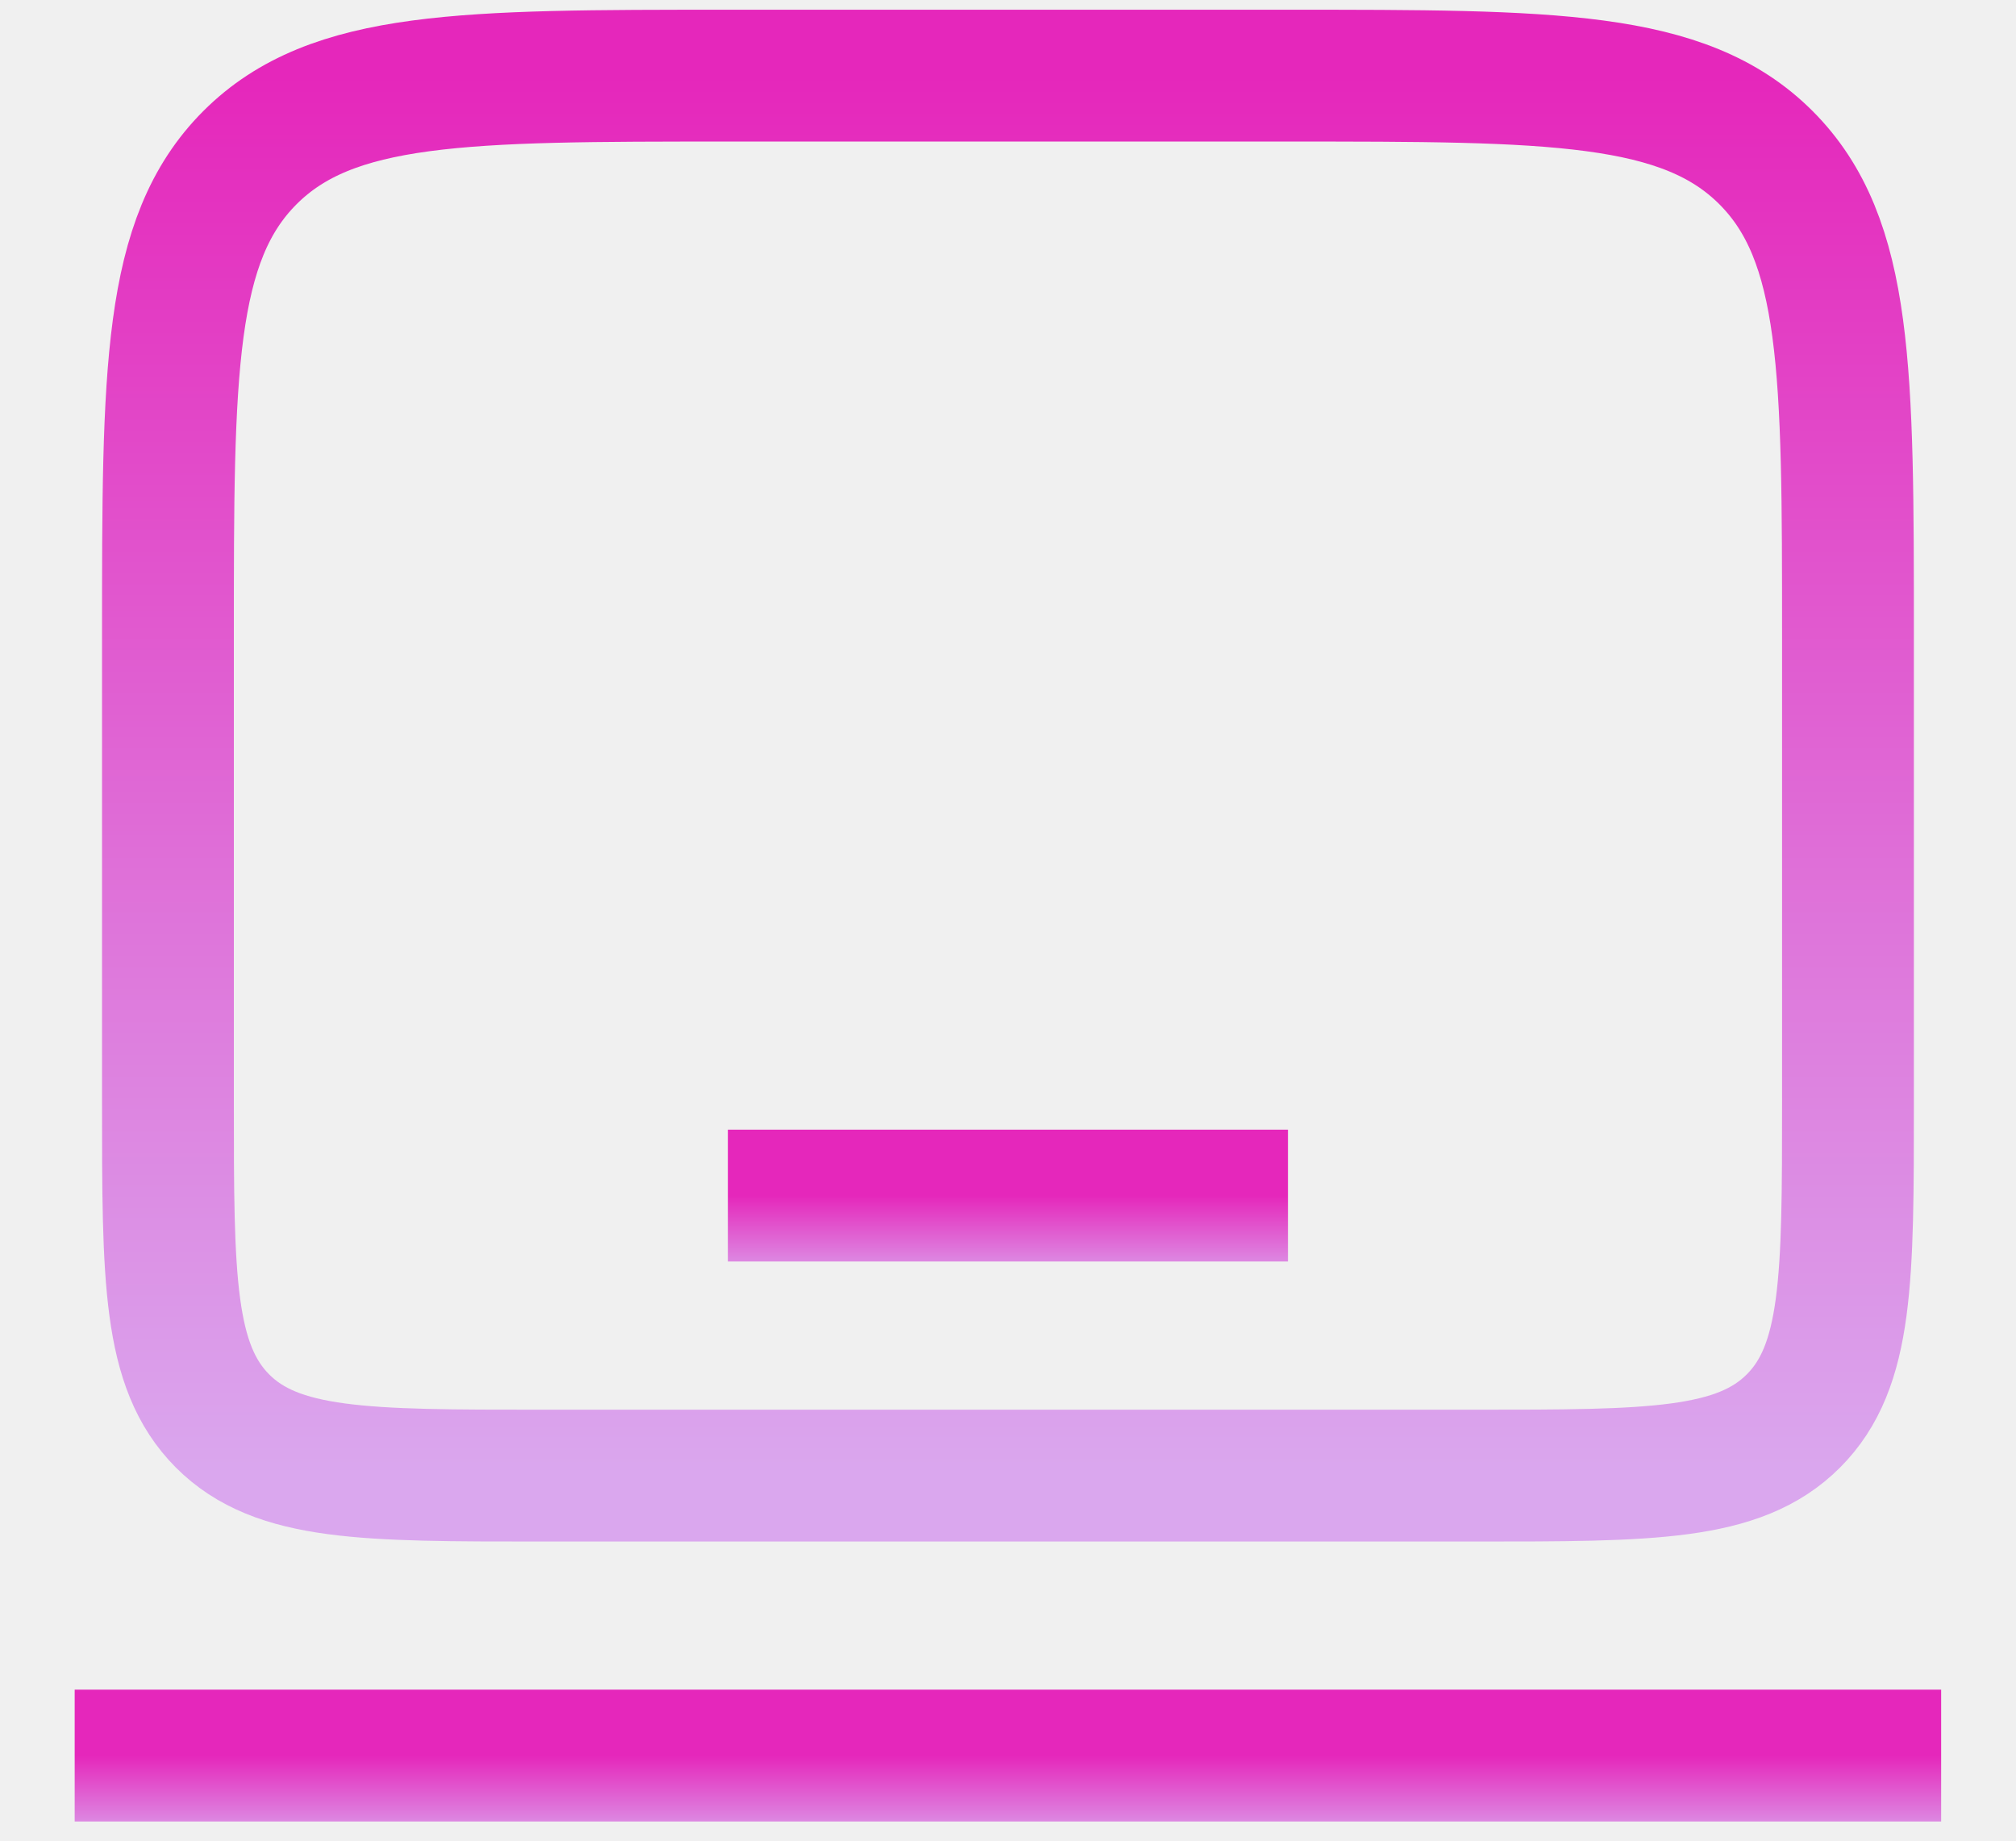
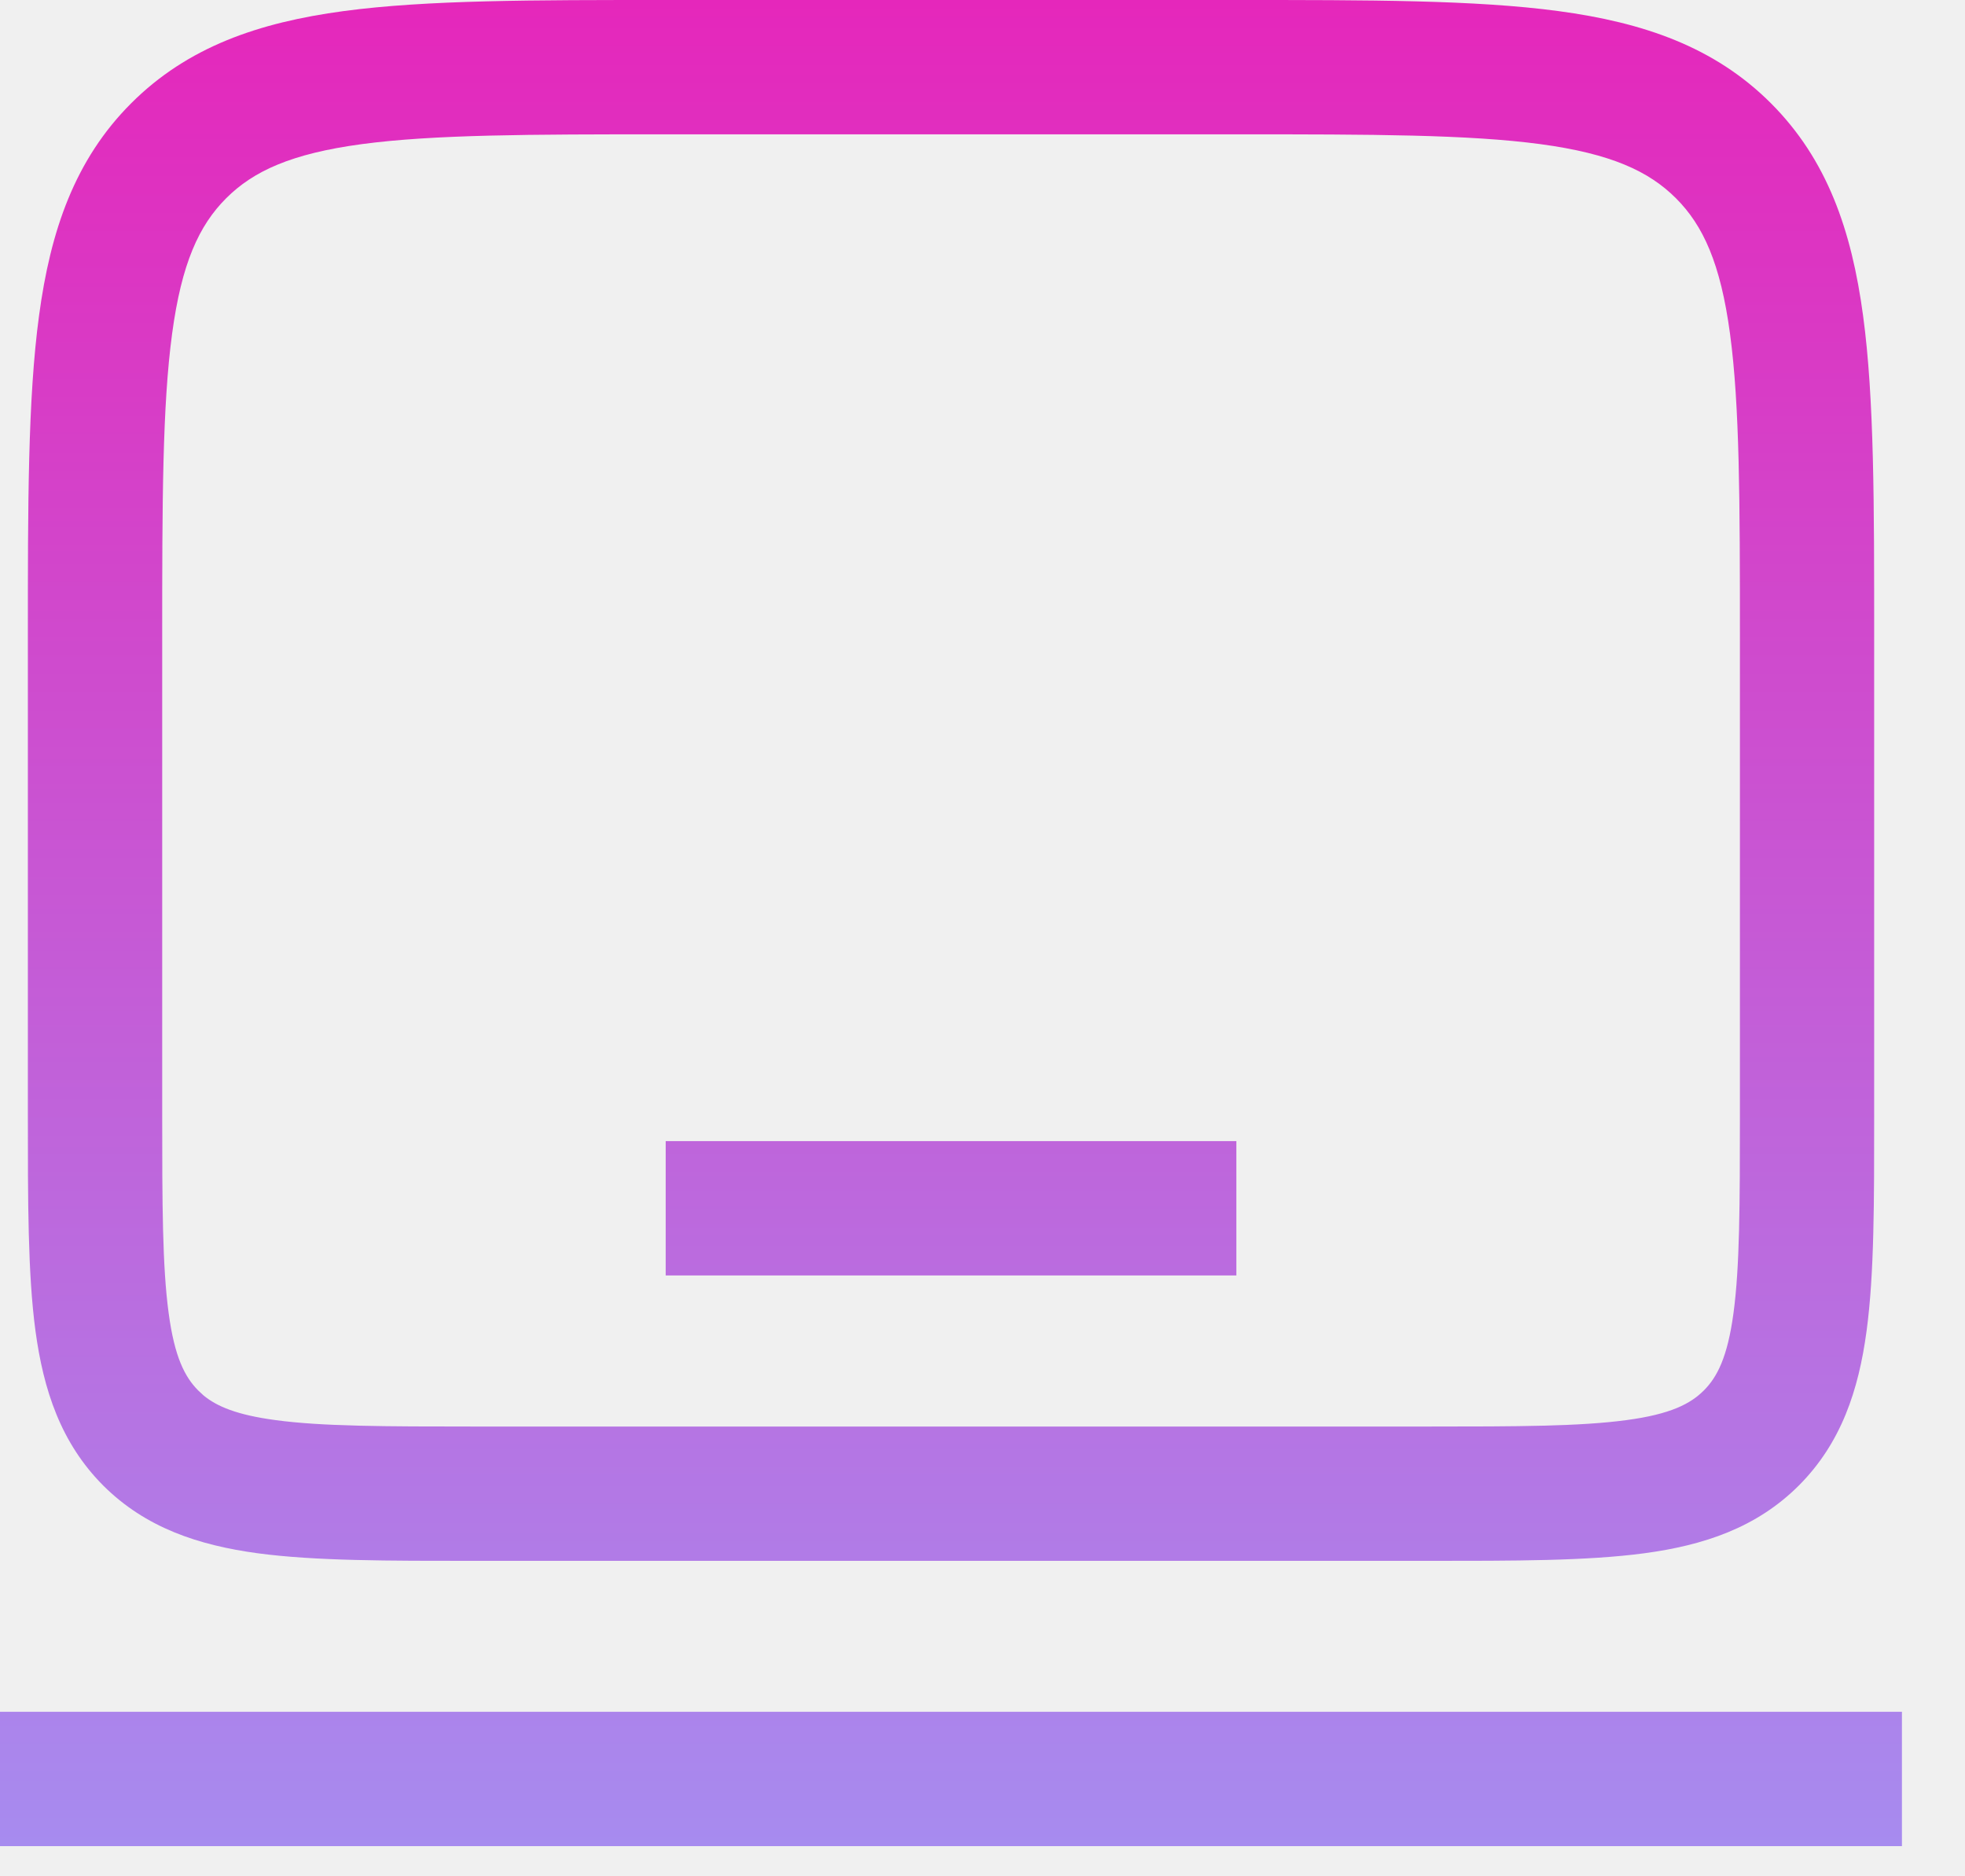
- <svg xmlns="http://www.w3.org/2000/svg" width="23" height="21" viewBox="0 0 23 21" fill="none">
-   <g clip-path="url(#clip0_439_5477)">
-     <path d="M1.916 7.251C1.916 4.239 1.916 2.734 2.852 1.798C3.788 0.863 5.293 0.863 8.305 0.863H14.694C17.706 0.863 19.211 0.863 20.147 1.798C21.083 2.734 21.083 4.239 21.083 7.251V12.576C21.083 14.586 21.083 15.589 20.46 16.212C19.837 16.835 18.831 16.835 16.825 16.835H6.174C4.165 16.835 3.162 16.835 2.539 16.212C1.916 15.586 1.916 14.583 1.916 12.576V7.251Z" stroke="url(#paint0_linear_439_5477)" stroke-width="1.504" stroke-miterlimit="4.01" />
-     <path d="M22.146 20.029H0.852" stroke="url(#paint1_linear_439_5477)" stroke-width="1.504" stroke-miterlimit="4.01" />
-     <path d="M14.694 13.64H8.305" stroke="url(#paint2_linear_439_5477)" stroke-width="1.504" stroke-miterlimit="4.01" />
-   </g>
+ <svg xmlns="http://www.w3.org/2000/svg" width="22" height="21" viewBox="0 0 22 21" fill="none">
+   <path d="M21.294 20.671H0V19.167H21.294V20.671ZM13.842 5.2056e-07C15.327 5.2056e-07 16.516 -0.001 17.447 0.124C18.401 0.252 19.196 0.525 19.827 1.156C20.458 1.787 20.731 2.582 20.859 3.535C20.985 4.467 20.983 5.656 20.983 7.141V12.466C20.983 13.449 20.985 14.262 20.898 14.903C20.809 15.566 20.614 16.158 20.14 16.633C19.665 17.108 19.072 17.303 18.409 17.392C17.767 17.478 16.954 17.477 15.973 17.477H5.322C4.339 17.477 3.526 17.478 2.885 17.392C2.222 17.302 1.63 17.107 1.155 16.633L1.154 16.632C0.681 16.156 0.487 15.565 0.397 14.901C0.311 14.26 0.312 13.448 0.312 12.466V7.141C0.312 5.656 0.311 4.467 0.437 3.535C0.565 2.582 0.838 1.787 1.469 1.156C2.1 0.525 2.895 0.252 3.848 0.124C4.779 -0.001 5.968 3.65356e-07 7.453 5.2056e-07H13.842ZM7.453 1.504C5.926 1.504 4.857 1.506 4.049 1.614C3.263 1.72 2.837 1.915 2.532 2.22C2.227 2.525 2.033 2.95 1.927 3.736C1.818 4.544 1.816 5.613 1.816 7.141V12.466C1.816 13.49 1.818 14.183 1.888 14.701C1.954 15.196 2.07 15.419 2.219 15.569L2.278 15.624C2.427 15.747 2.651 15.843 3.085 15.901C3.603 15.971 4.297 15.973 5.322 15.973H15.973C16.997 15.973 17.691 15.971 18.209 15.901C18.706 15.835 18.928 15.717 19.076 15.569C19.224 15.421 19.341 15.2 19.408 14.703C19.478 14.185 19.48 13.492 19.48 12.466V7.141C19.48 5.614 19.478 4.544 19.369 3.736C19.263 2.95 19.069 2.525 18.764 2.22C18.459 1.915 18.033 1.72 17.247 1.614C16.439 1.506 15.369 1.504 13.842 1.504H7.453ZM13.842 14.281H7.453V12.777H13.842V14.281Z" fill="url(#paint0_linear_558_635)" />
  <defs>
-     <linearGradient id="paint0_linear_439_5477" x1="11.499" y1="0.863" x2="11.499" y2="16.835" gradientUnits="userSpaceOnUse">
+     <linearGradient id="paint0_linear_558_635" x1="10.647" y1="0" x2="10.647" y2="20.671" gradientUnits="userSpaceOnUse">
      <stop stop-color="#E527BB" />
-       <stop offset="1" stop-color="#DAA7EE" />
+       <stop offset="1" stop-color="#A78BEF" />
    </linearGradient>
-     <linearGradient id="paint1_linear_439_5477" x1="11.499" y1="20.029" x2="11.499" y2="21.029" gradientUnits="userSpaceOnUse">
-       <stop stop-color="#E527BB" />
-       <stop offset="1" stop-color="#DAA7EE" />
-     </linearGradient>
-     <linearGradient id="paint2_linear_439_5477" x1="11.499" y1="13.64" x2="11.499" y2="14.64" gradientUnits="userSpaceOnUse">
-       <stop stop-color="#E527BB" />
-       <stop offset="1" stop-color="#DAA7EE" />
-     </linearGradient>
-     <clipPath id="clip0_439_5477">
-       <rect width="23" height="20.956" fill="white" />
-     </clipPath>
  </defs>
</svg>
